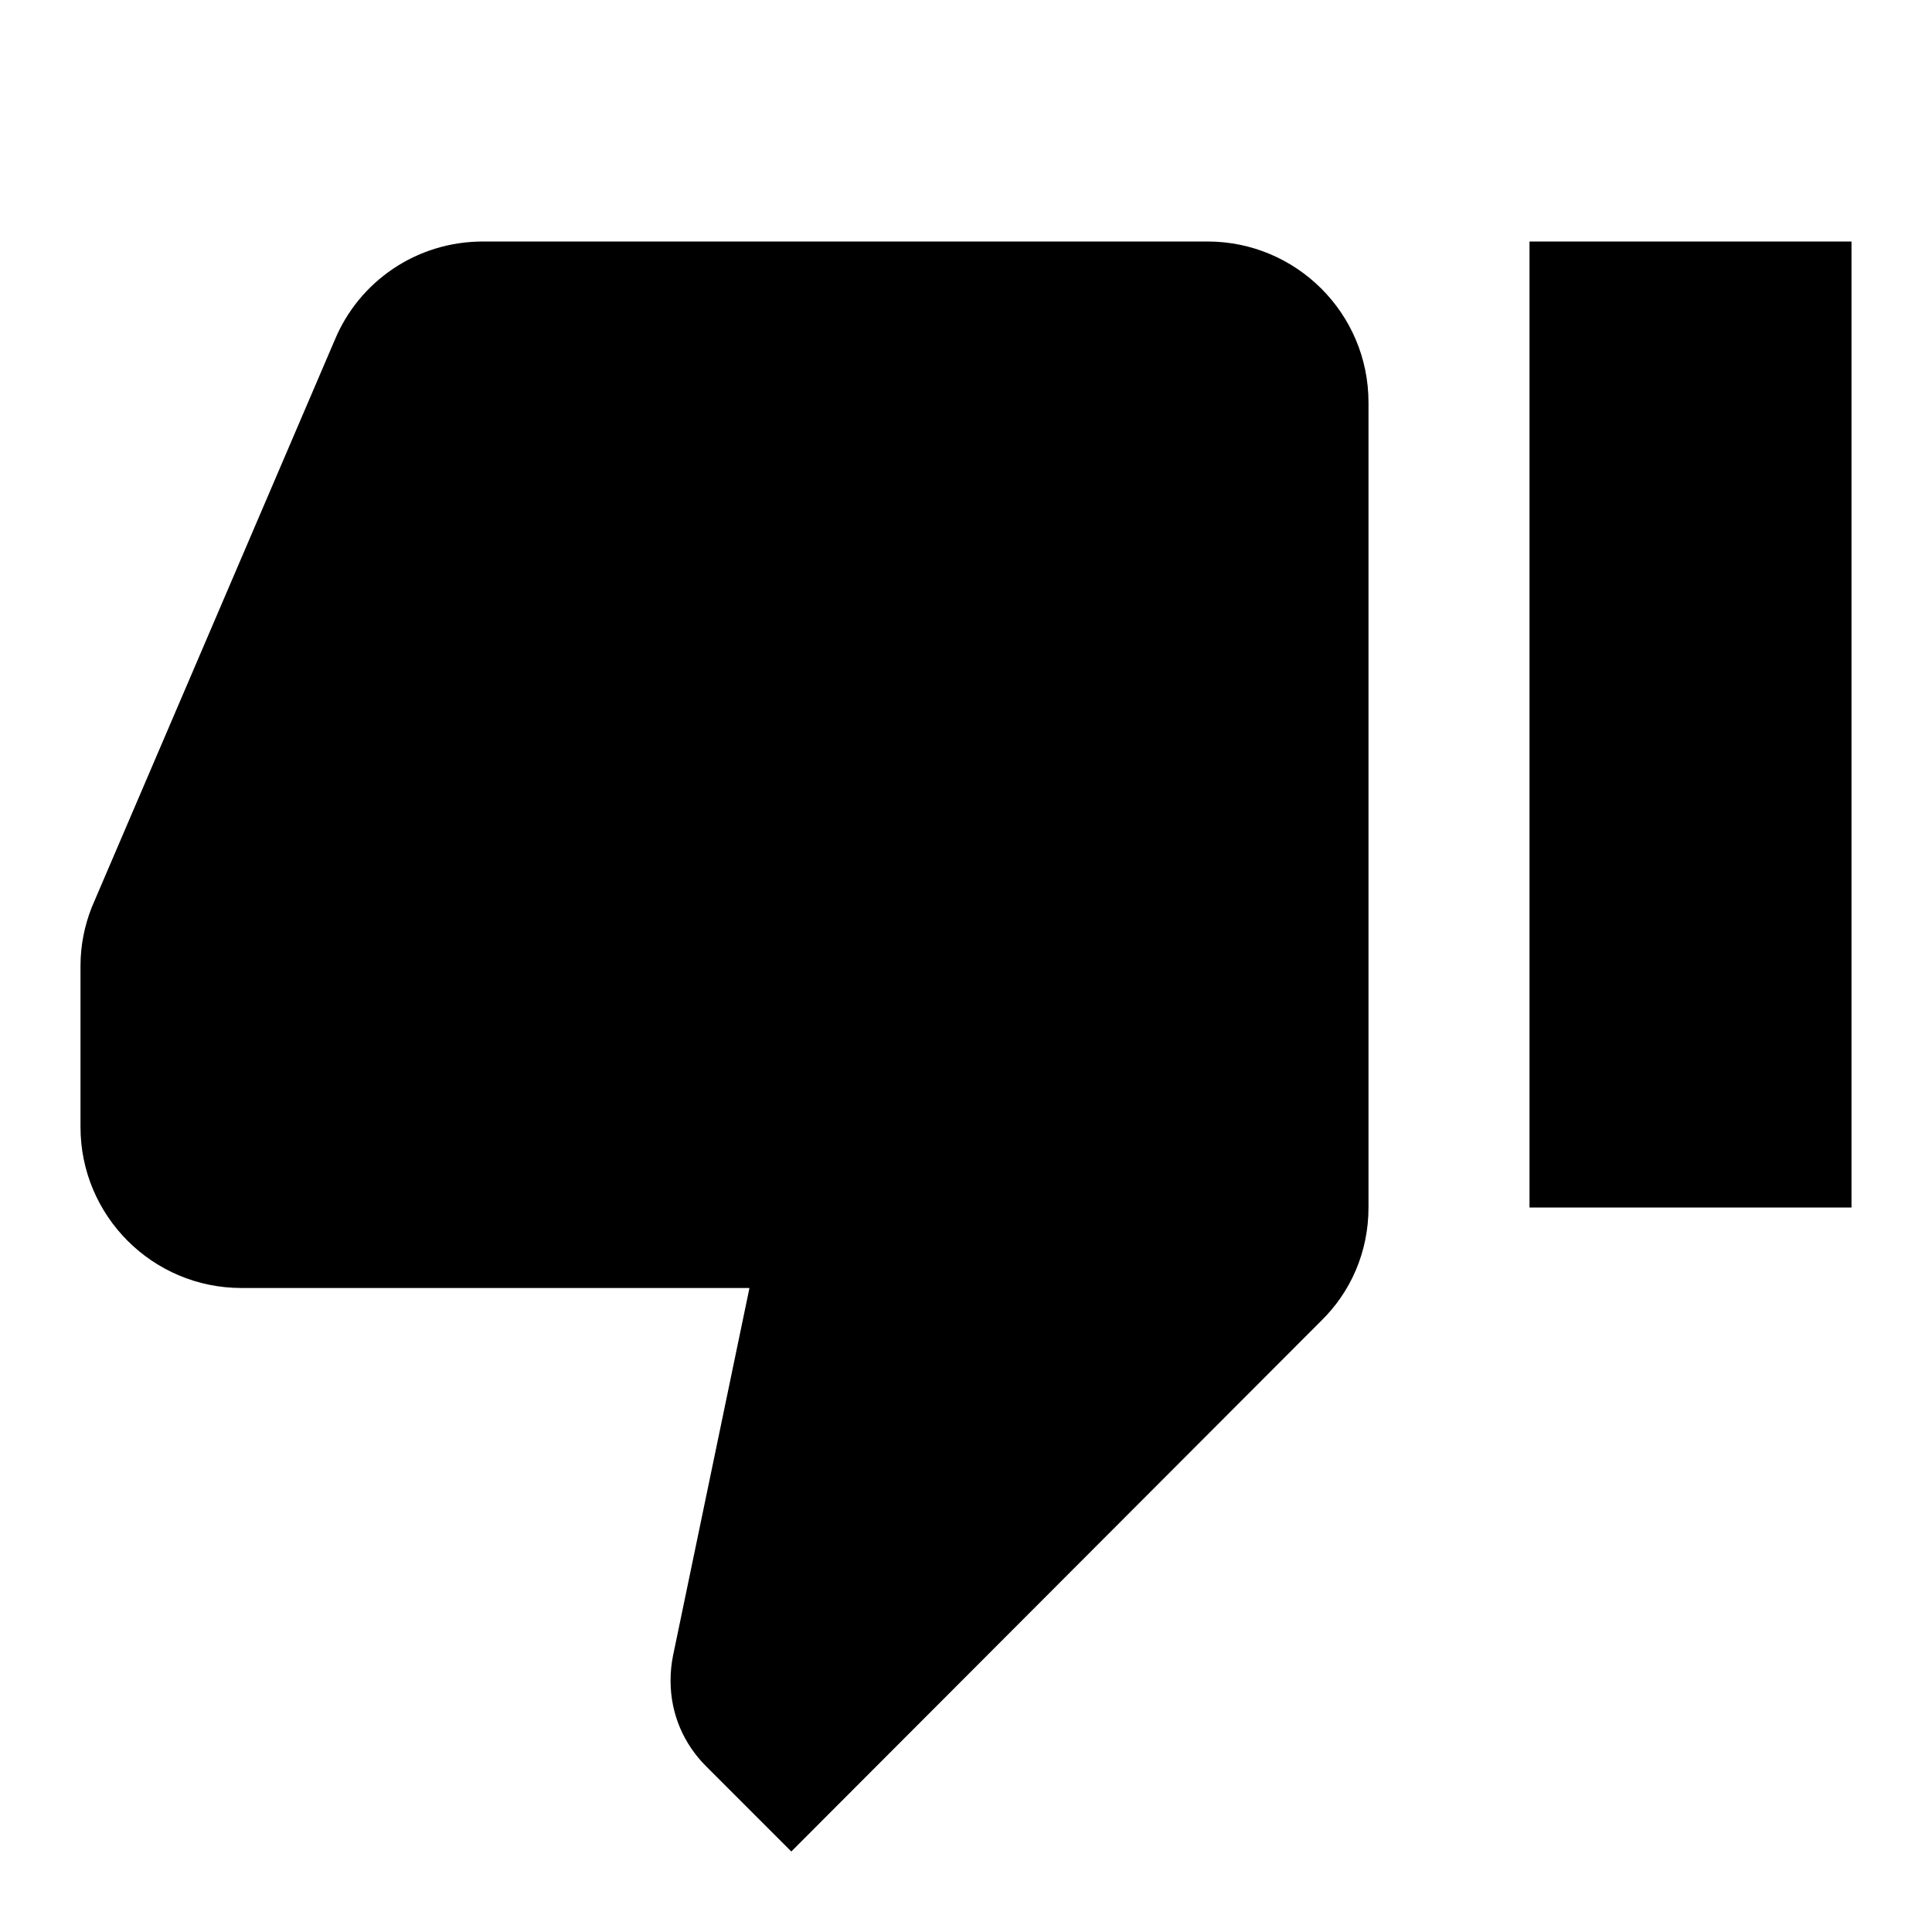
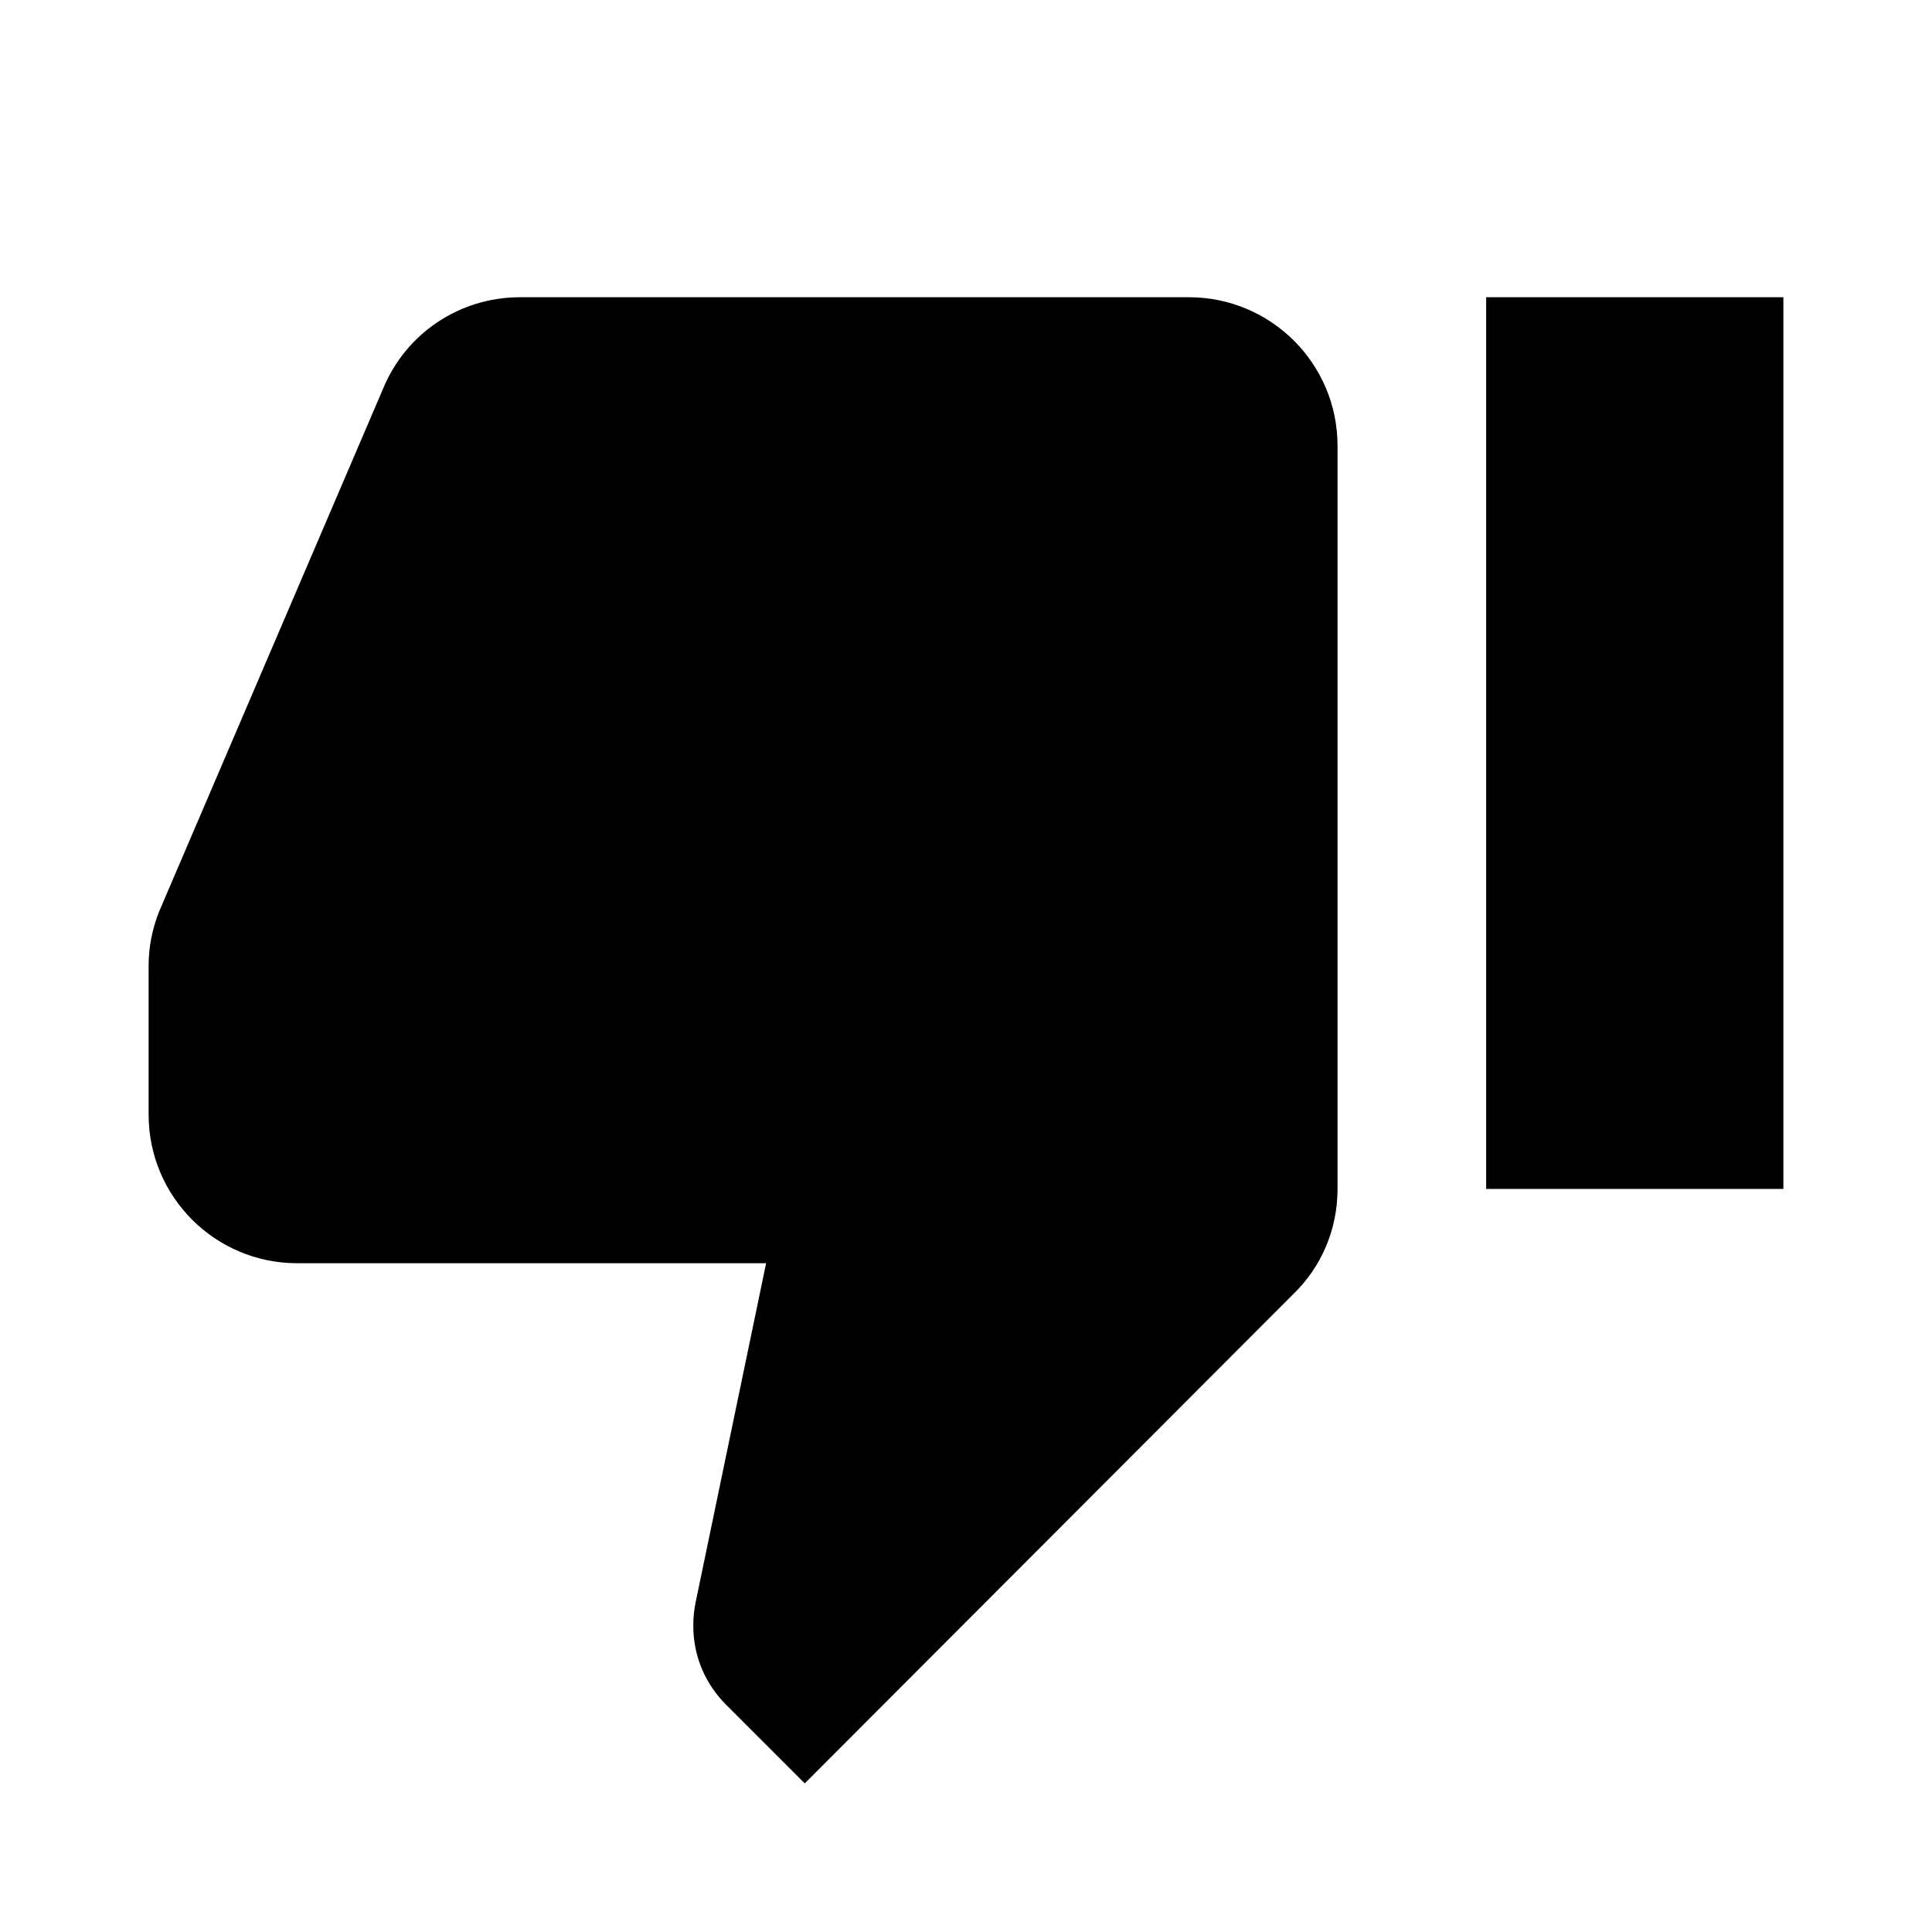
- <svg xmlns="http://www.w3.org/2000/svg" viewBox="0 0 24 24">
+ <svg xmlns="http://www.w3.org/2000/svg" viewBox="-1 -1 26 26">
  <path d="M19,15H23V3H19M15,3H6C5.17,3 4.46,3.5 4.16,4.22L1.14,11.27C1.05,11.5 1,11.74 1,12V14A2,2 0 0,0 3,16H9.31L8.36,20.57C8.34,20.67 8.33,20.77 8.33,20.88C8.33,21.3 8.5,21.67 8.77,21.94L9.83,23L16.41,16.41C16.78,16.05 17,15.55 17,15V5C17,3.89 16.1,3 15,3Z" />
</svg>
